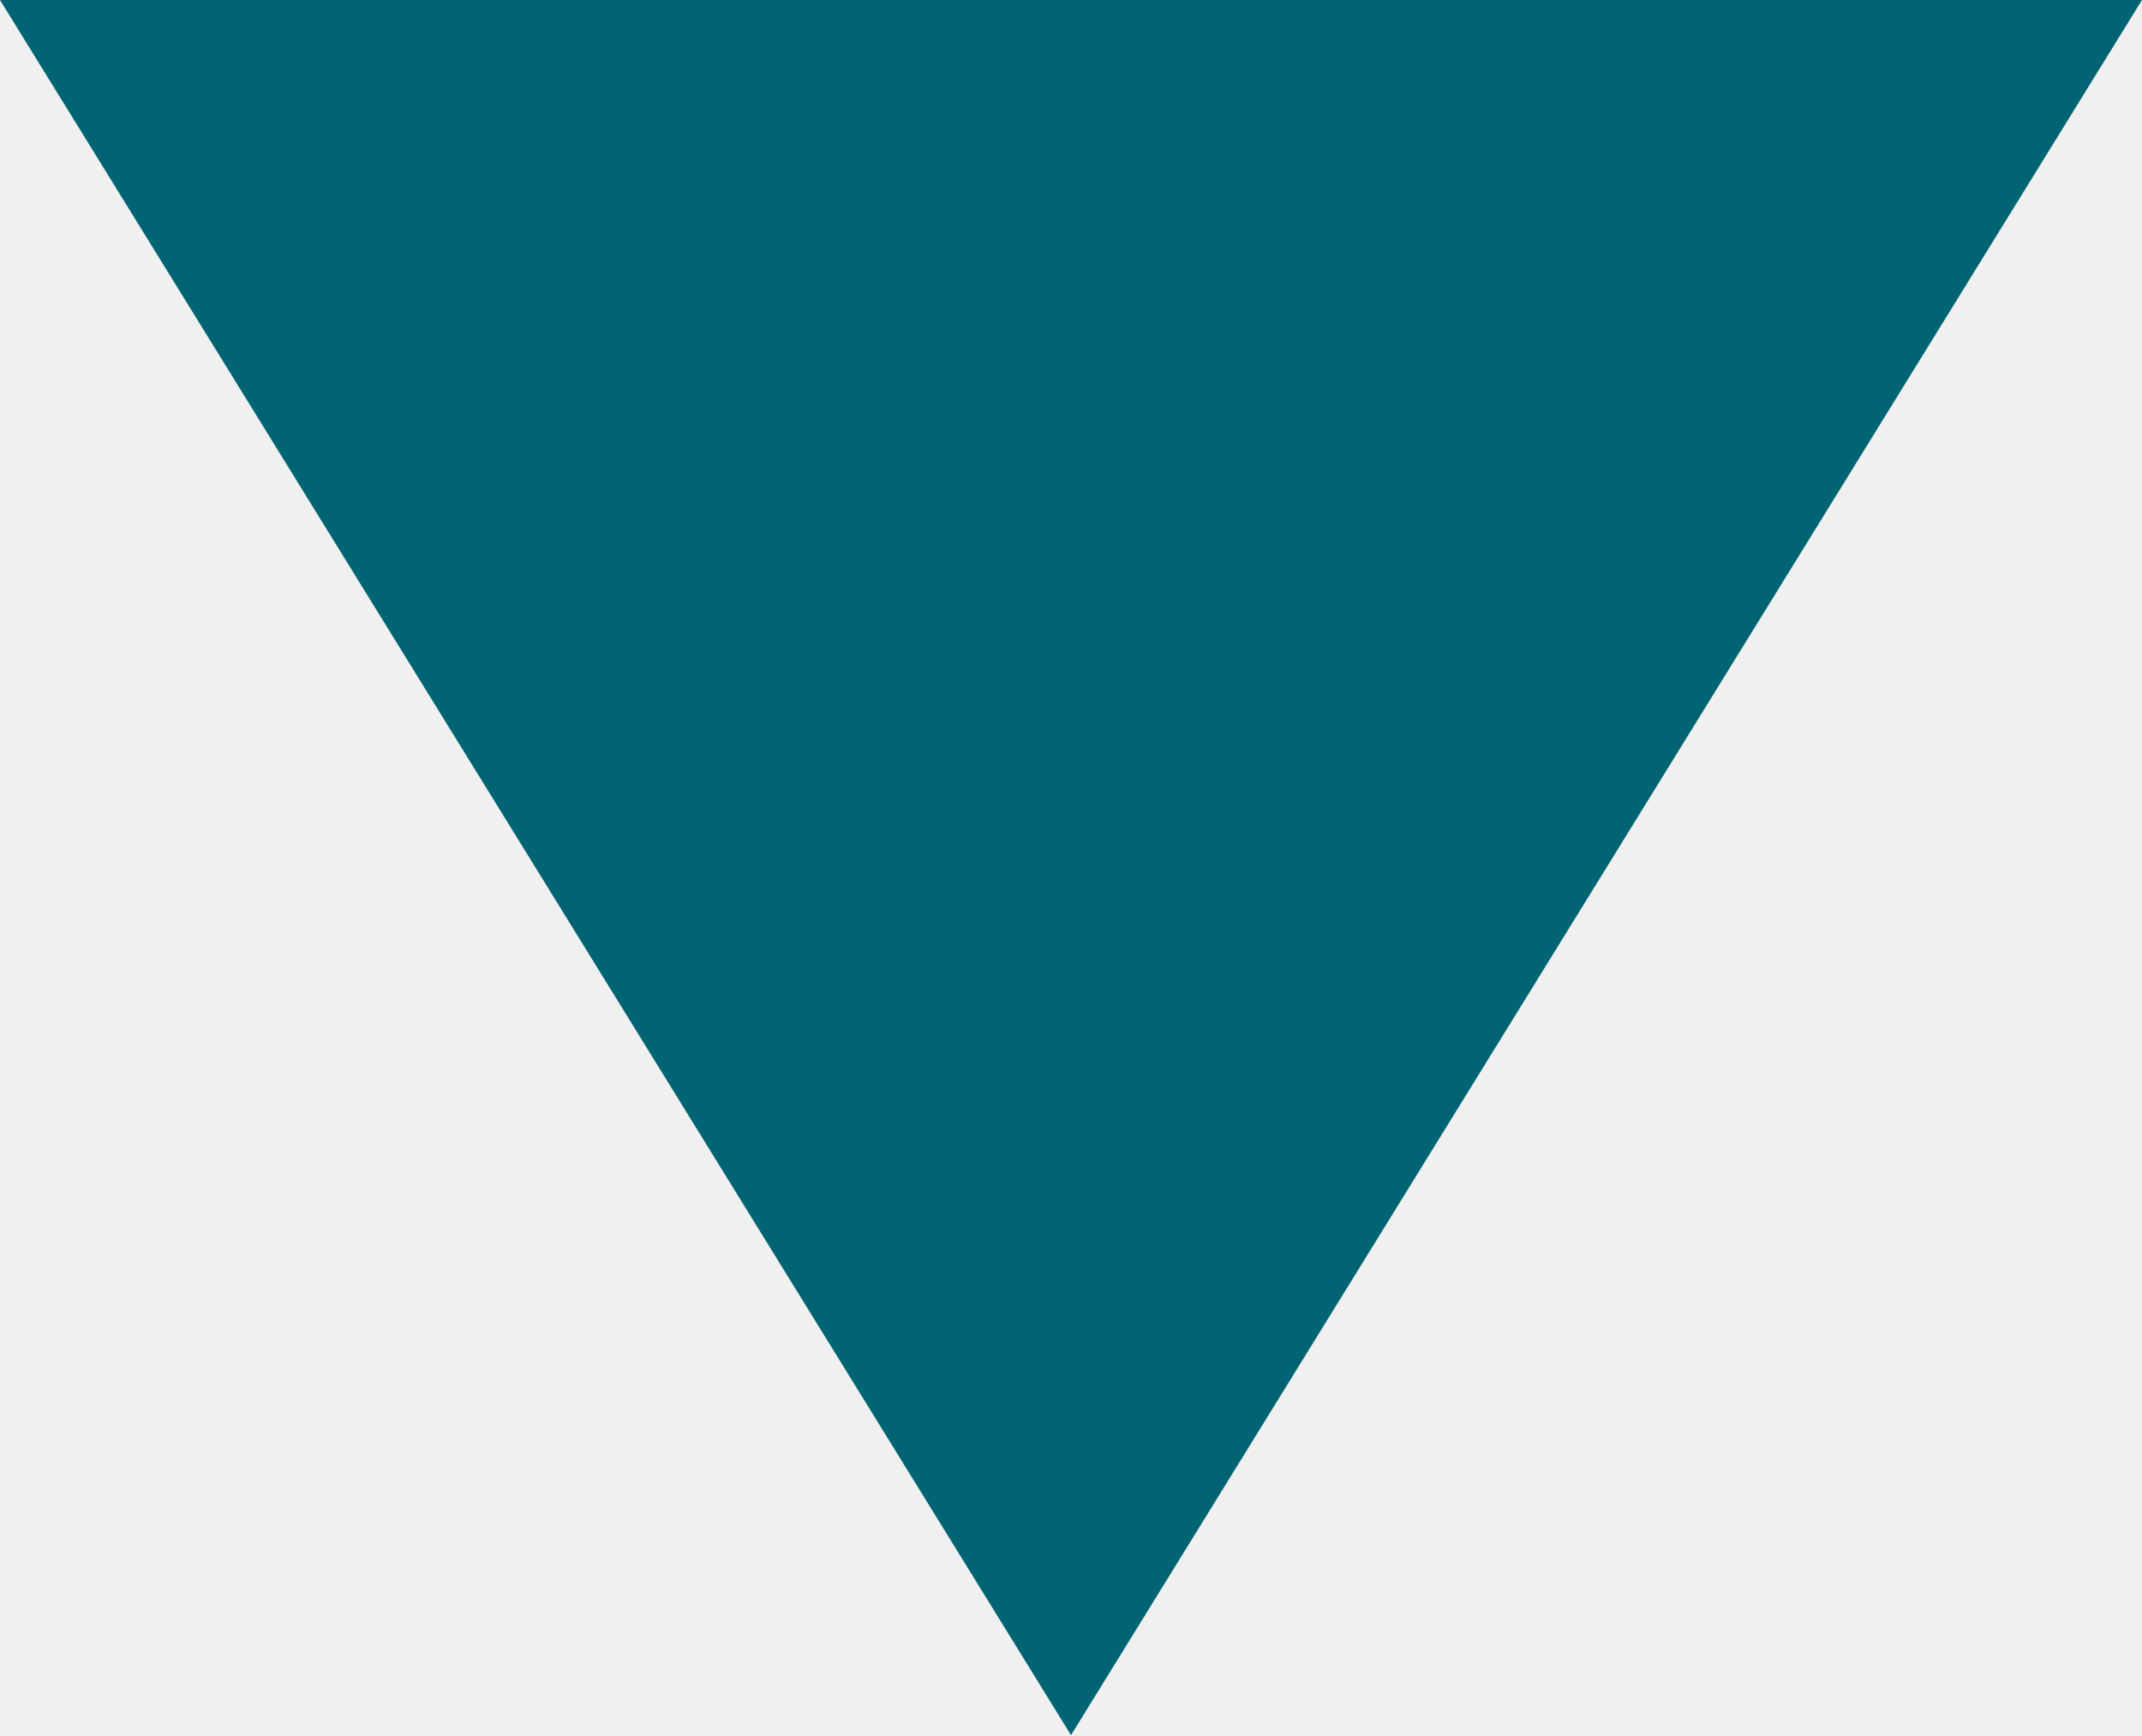
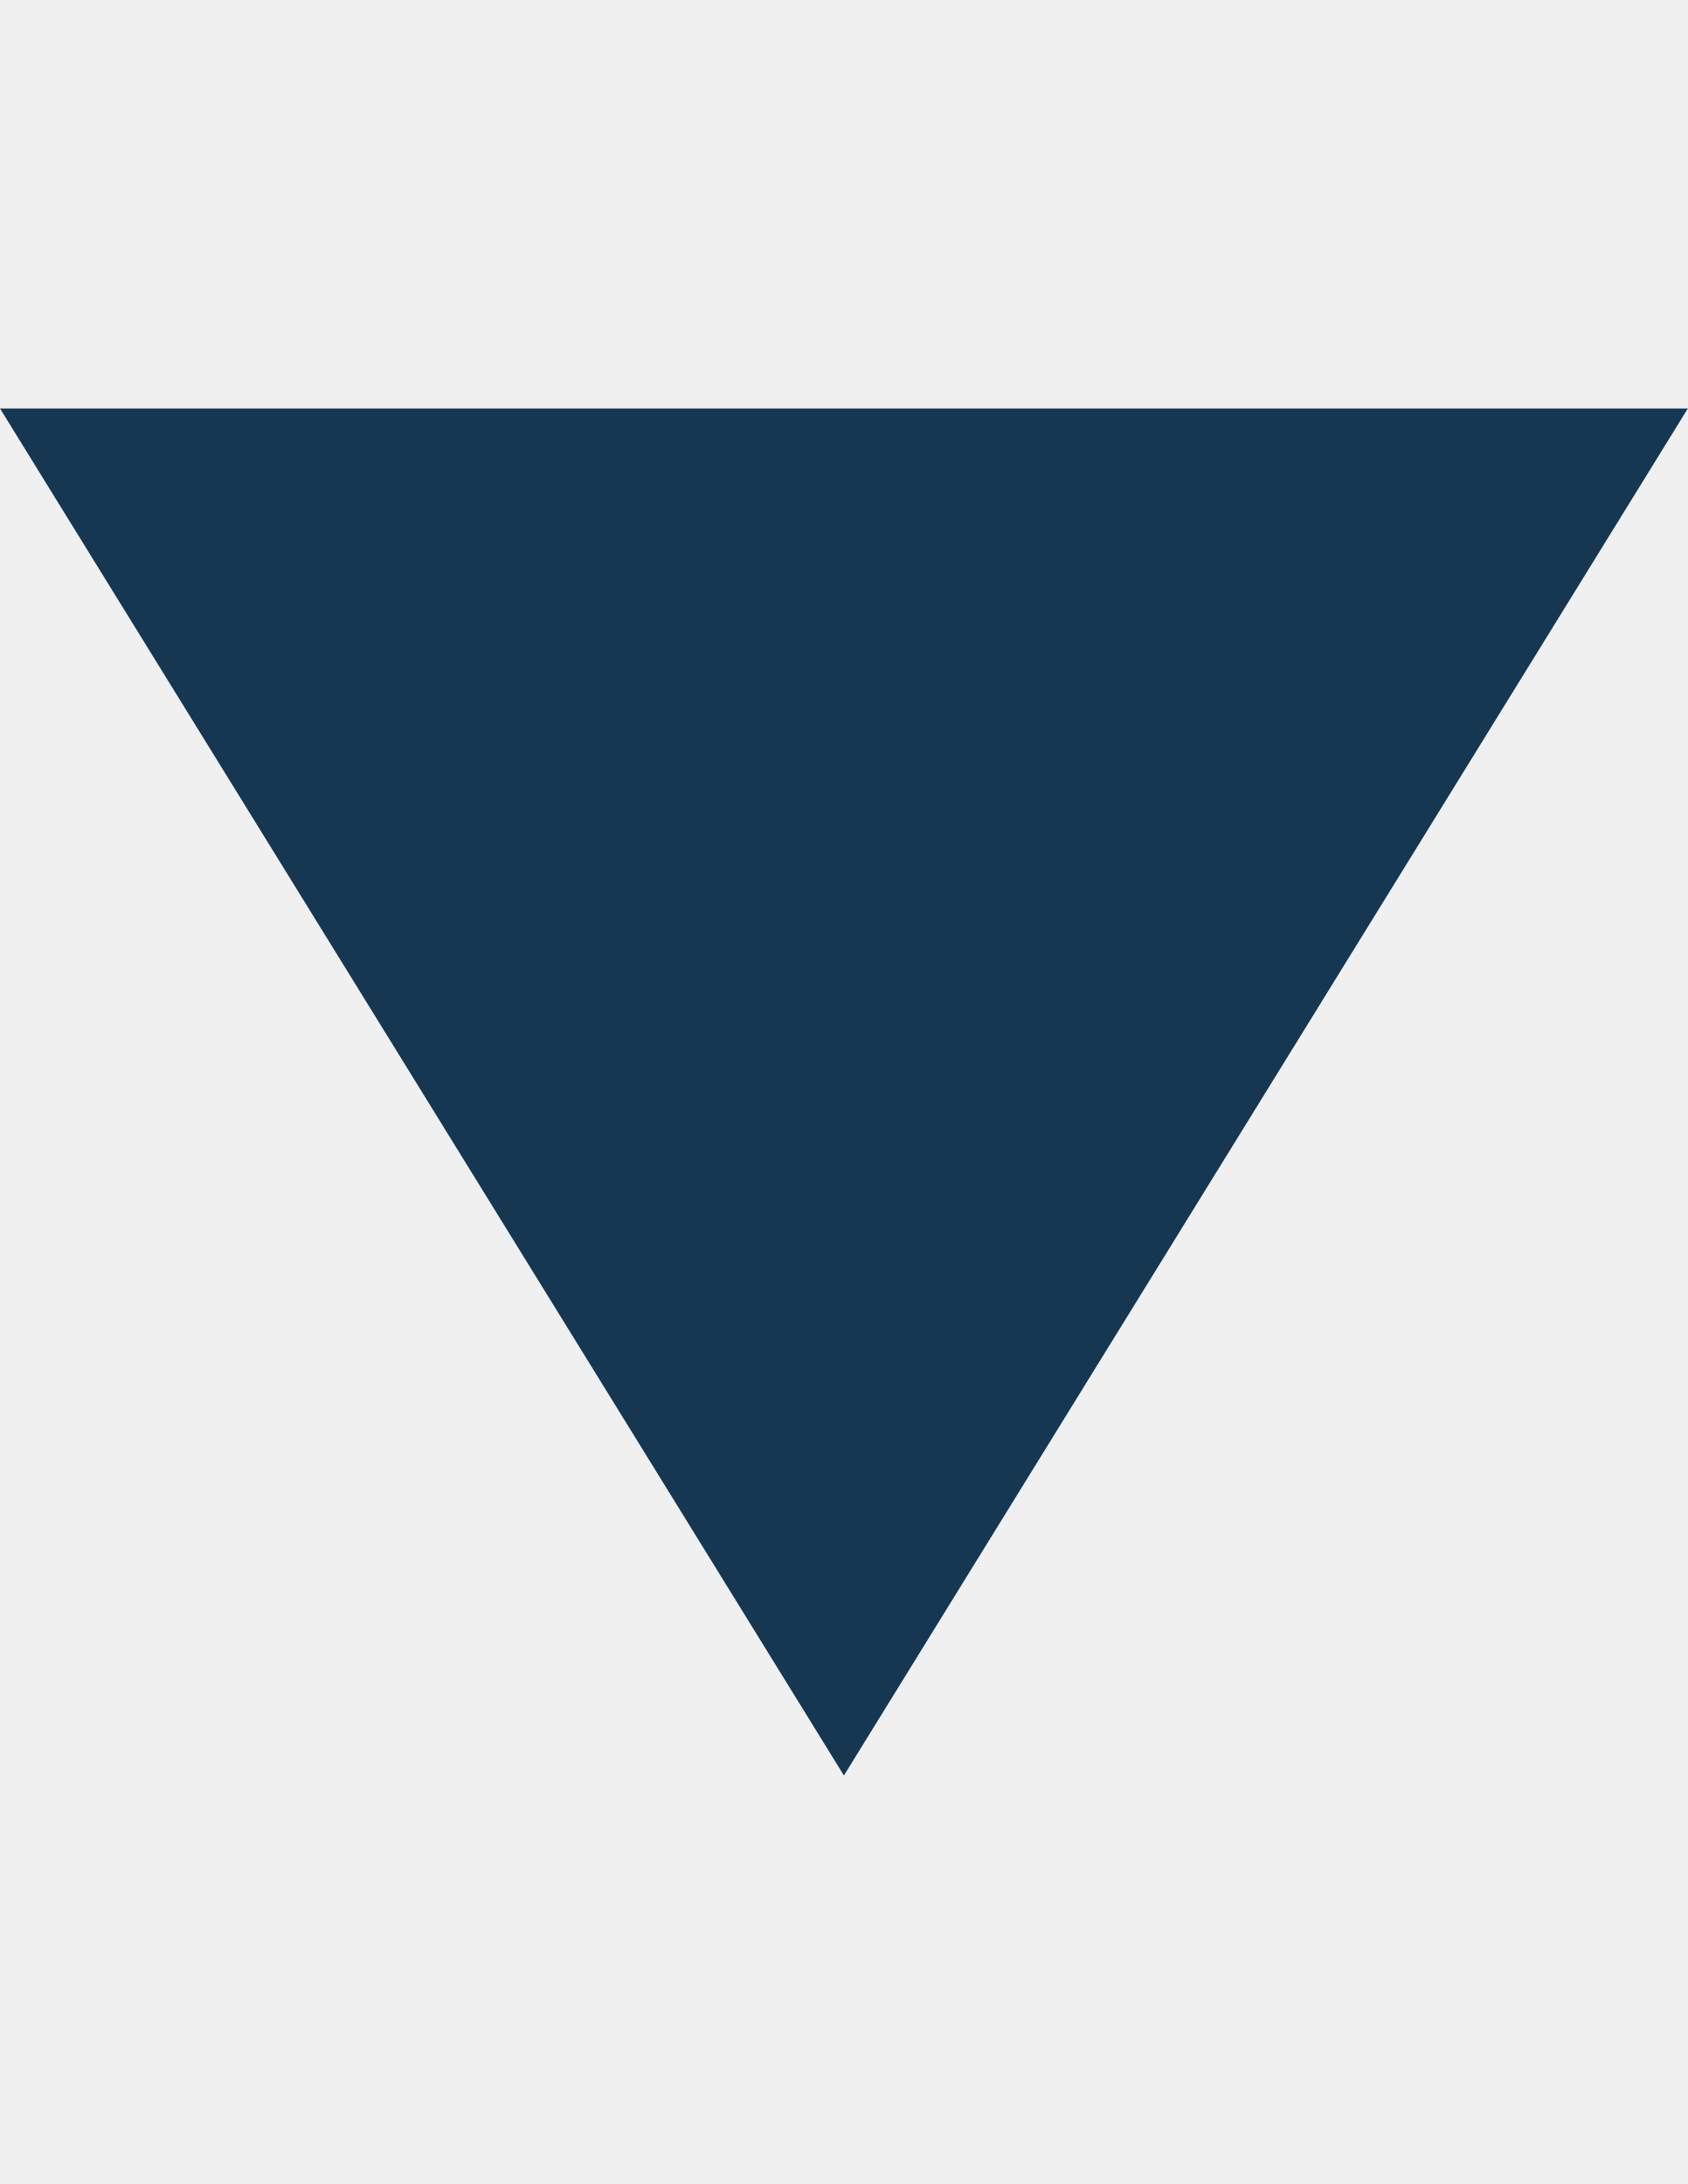
- <svg xmlns="http://www.w3.org/2000/svg" version="1.1" id="Layer_1" x="0px" y="0px" viewBox="0 0 10 8.1" style="enable-background:new 0 0 10 8.1;" xml:space="preserve">
-   <style type="text/css">
- 	.st0{fill-rule:evenodd;clip-rule:evenodd;fill:#FFFFFF;}
- 	.st1{fill:#FFFFFF;}
- 	.st2{fill:#00ACCD;}
- 	.st3{fill:#B3B3B3;}
- 	.st4{fill:#006472;}
- 	.st5{fill:#E5E5E5;}
- 	.st6{fill:#003239;}
- 	.st7{fill:#FFCC00;}
- 	.st8{fill:#FF3300;}
- 	.st9{fill:#F7921E;}
- 	.st10{fill:#646464;}
- </style>
+ <svg xmlns="http://www.w3.org/2000/svg" version="1.1" id="Layer_1" x="0px" y="0px" width="612px" height="792px" viewBox="0 0 612 792" enable-background="new 0 0 612 792" xml:space="preserve">
  <g>
-     <polygon class="st4" points="10,0 0,0 5,8.1  " />
+     <polygon fill="#163752" points="612,148.14 0,148.14 306,643.86  " />
  </g>
</svg>
